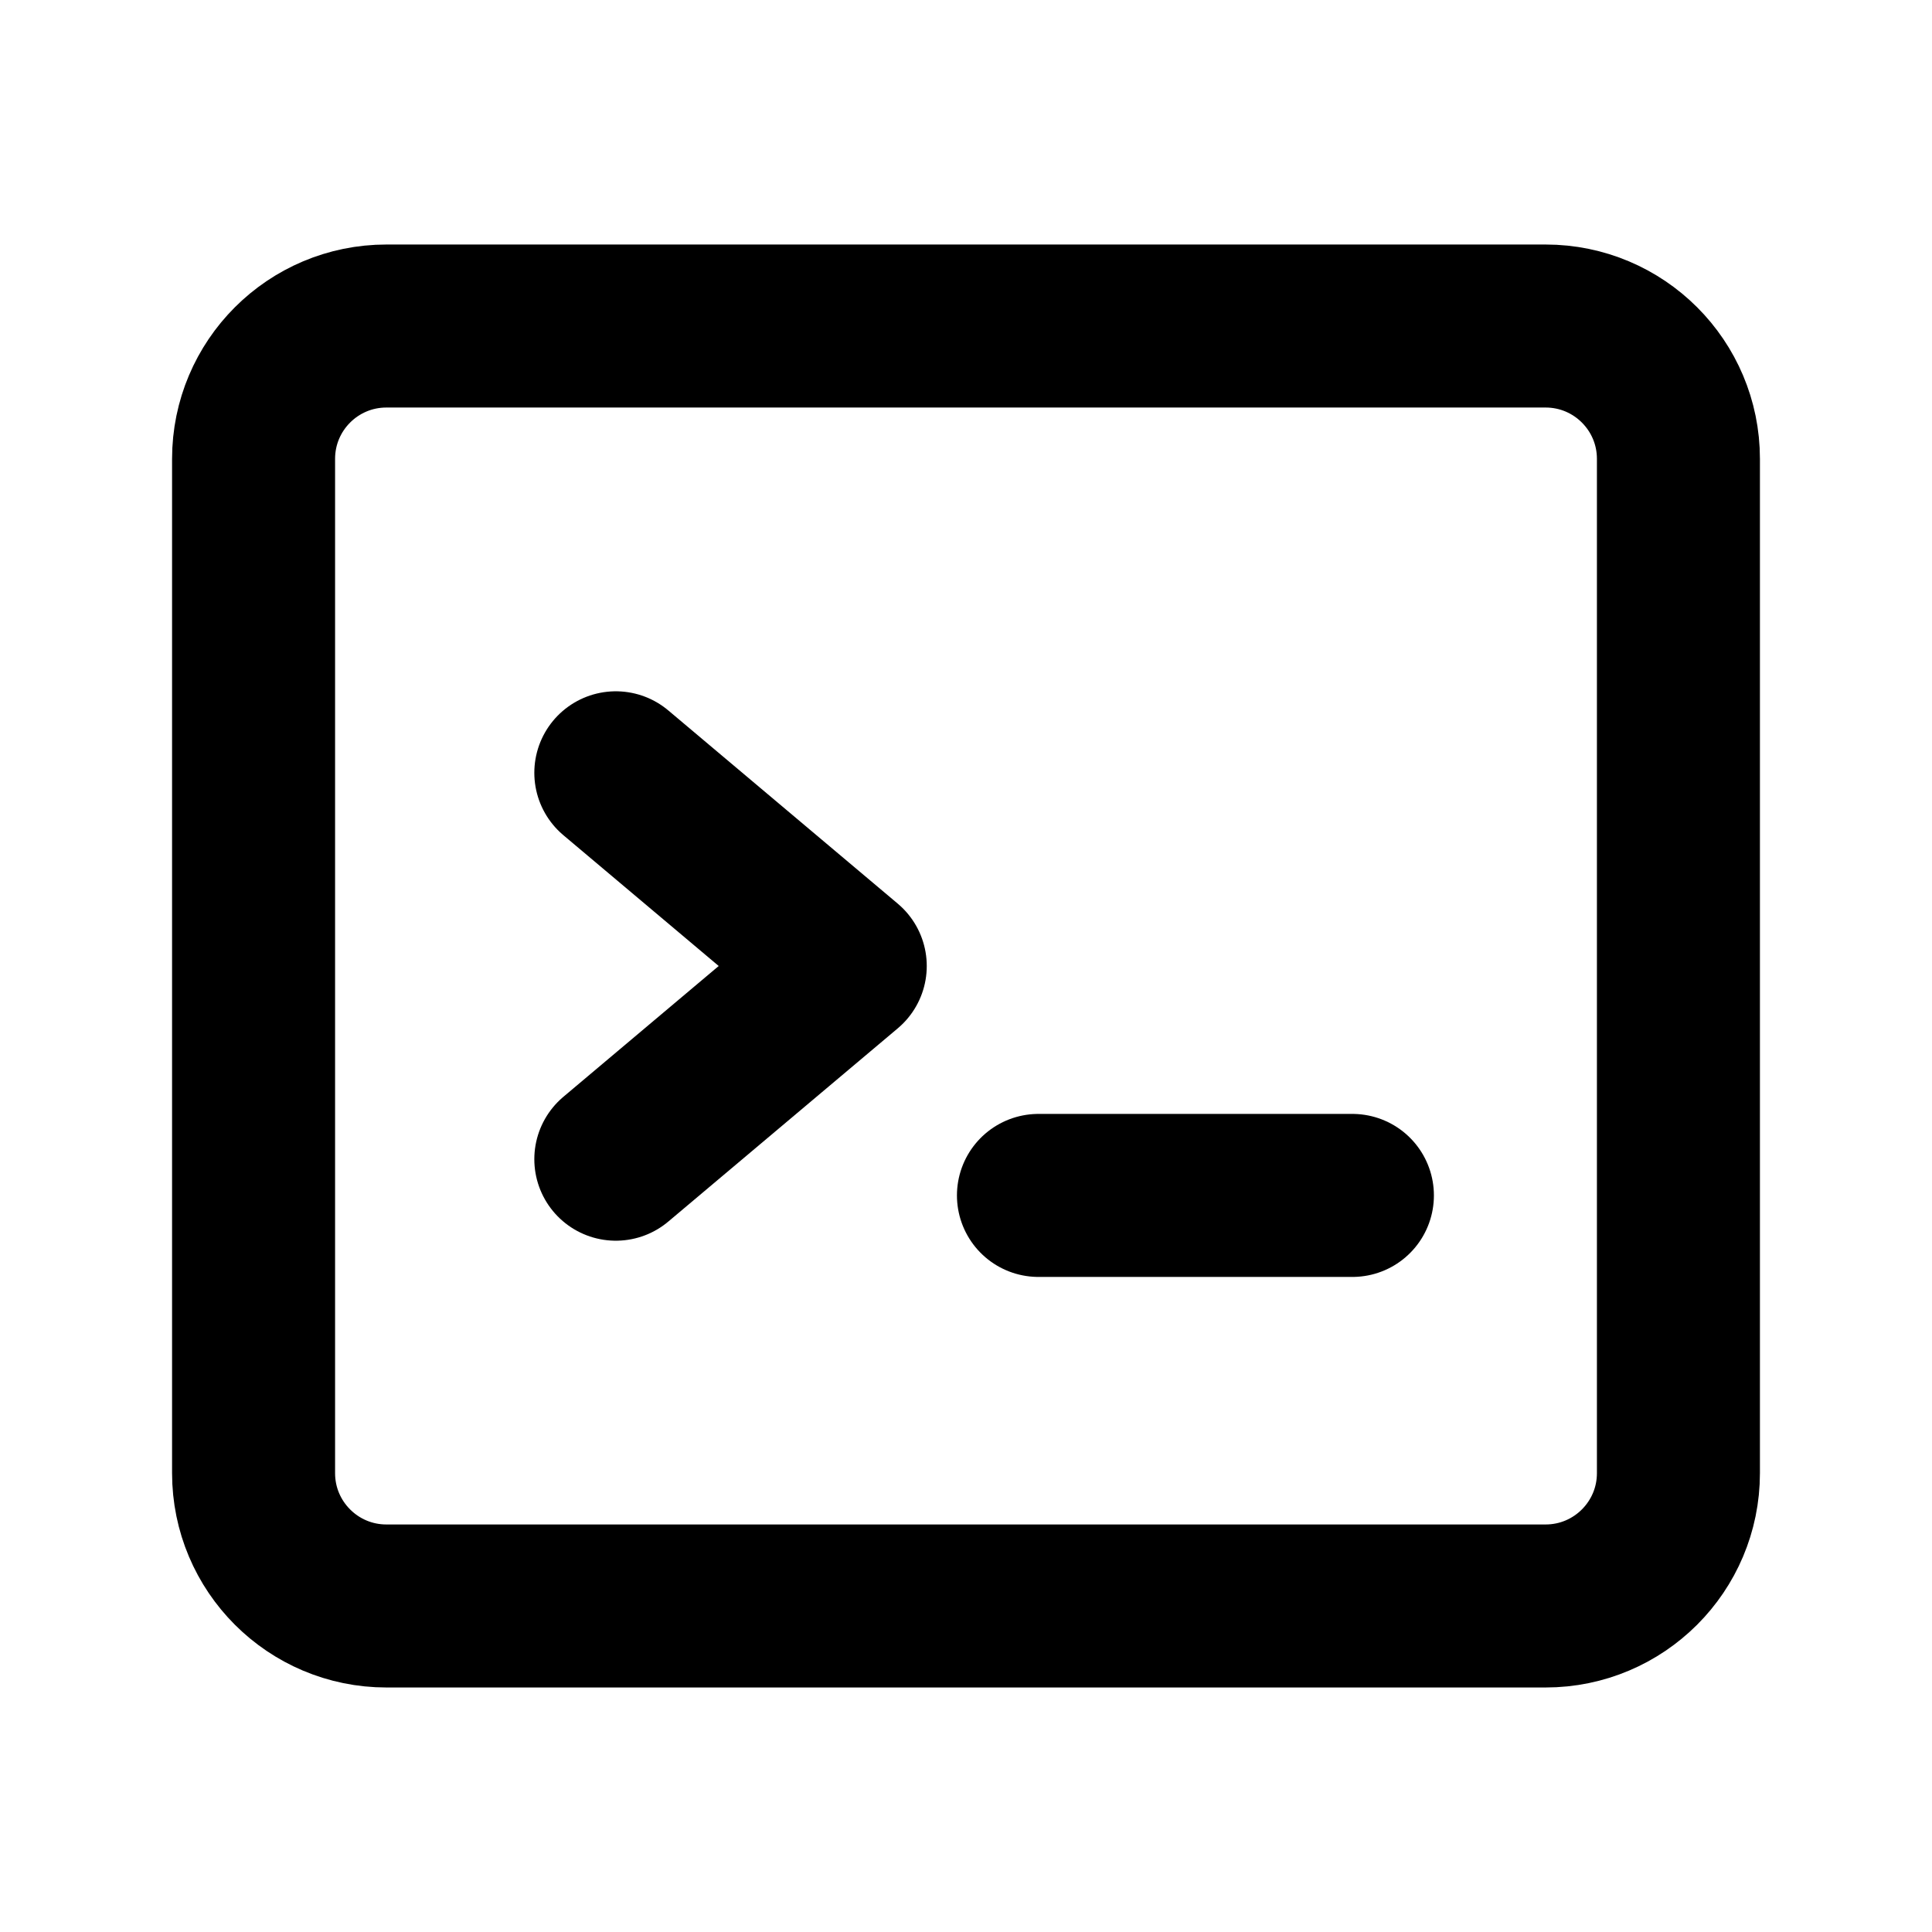
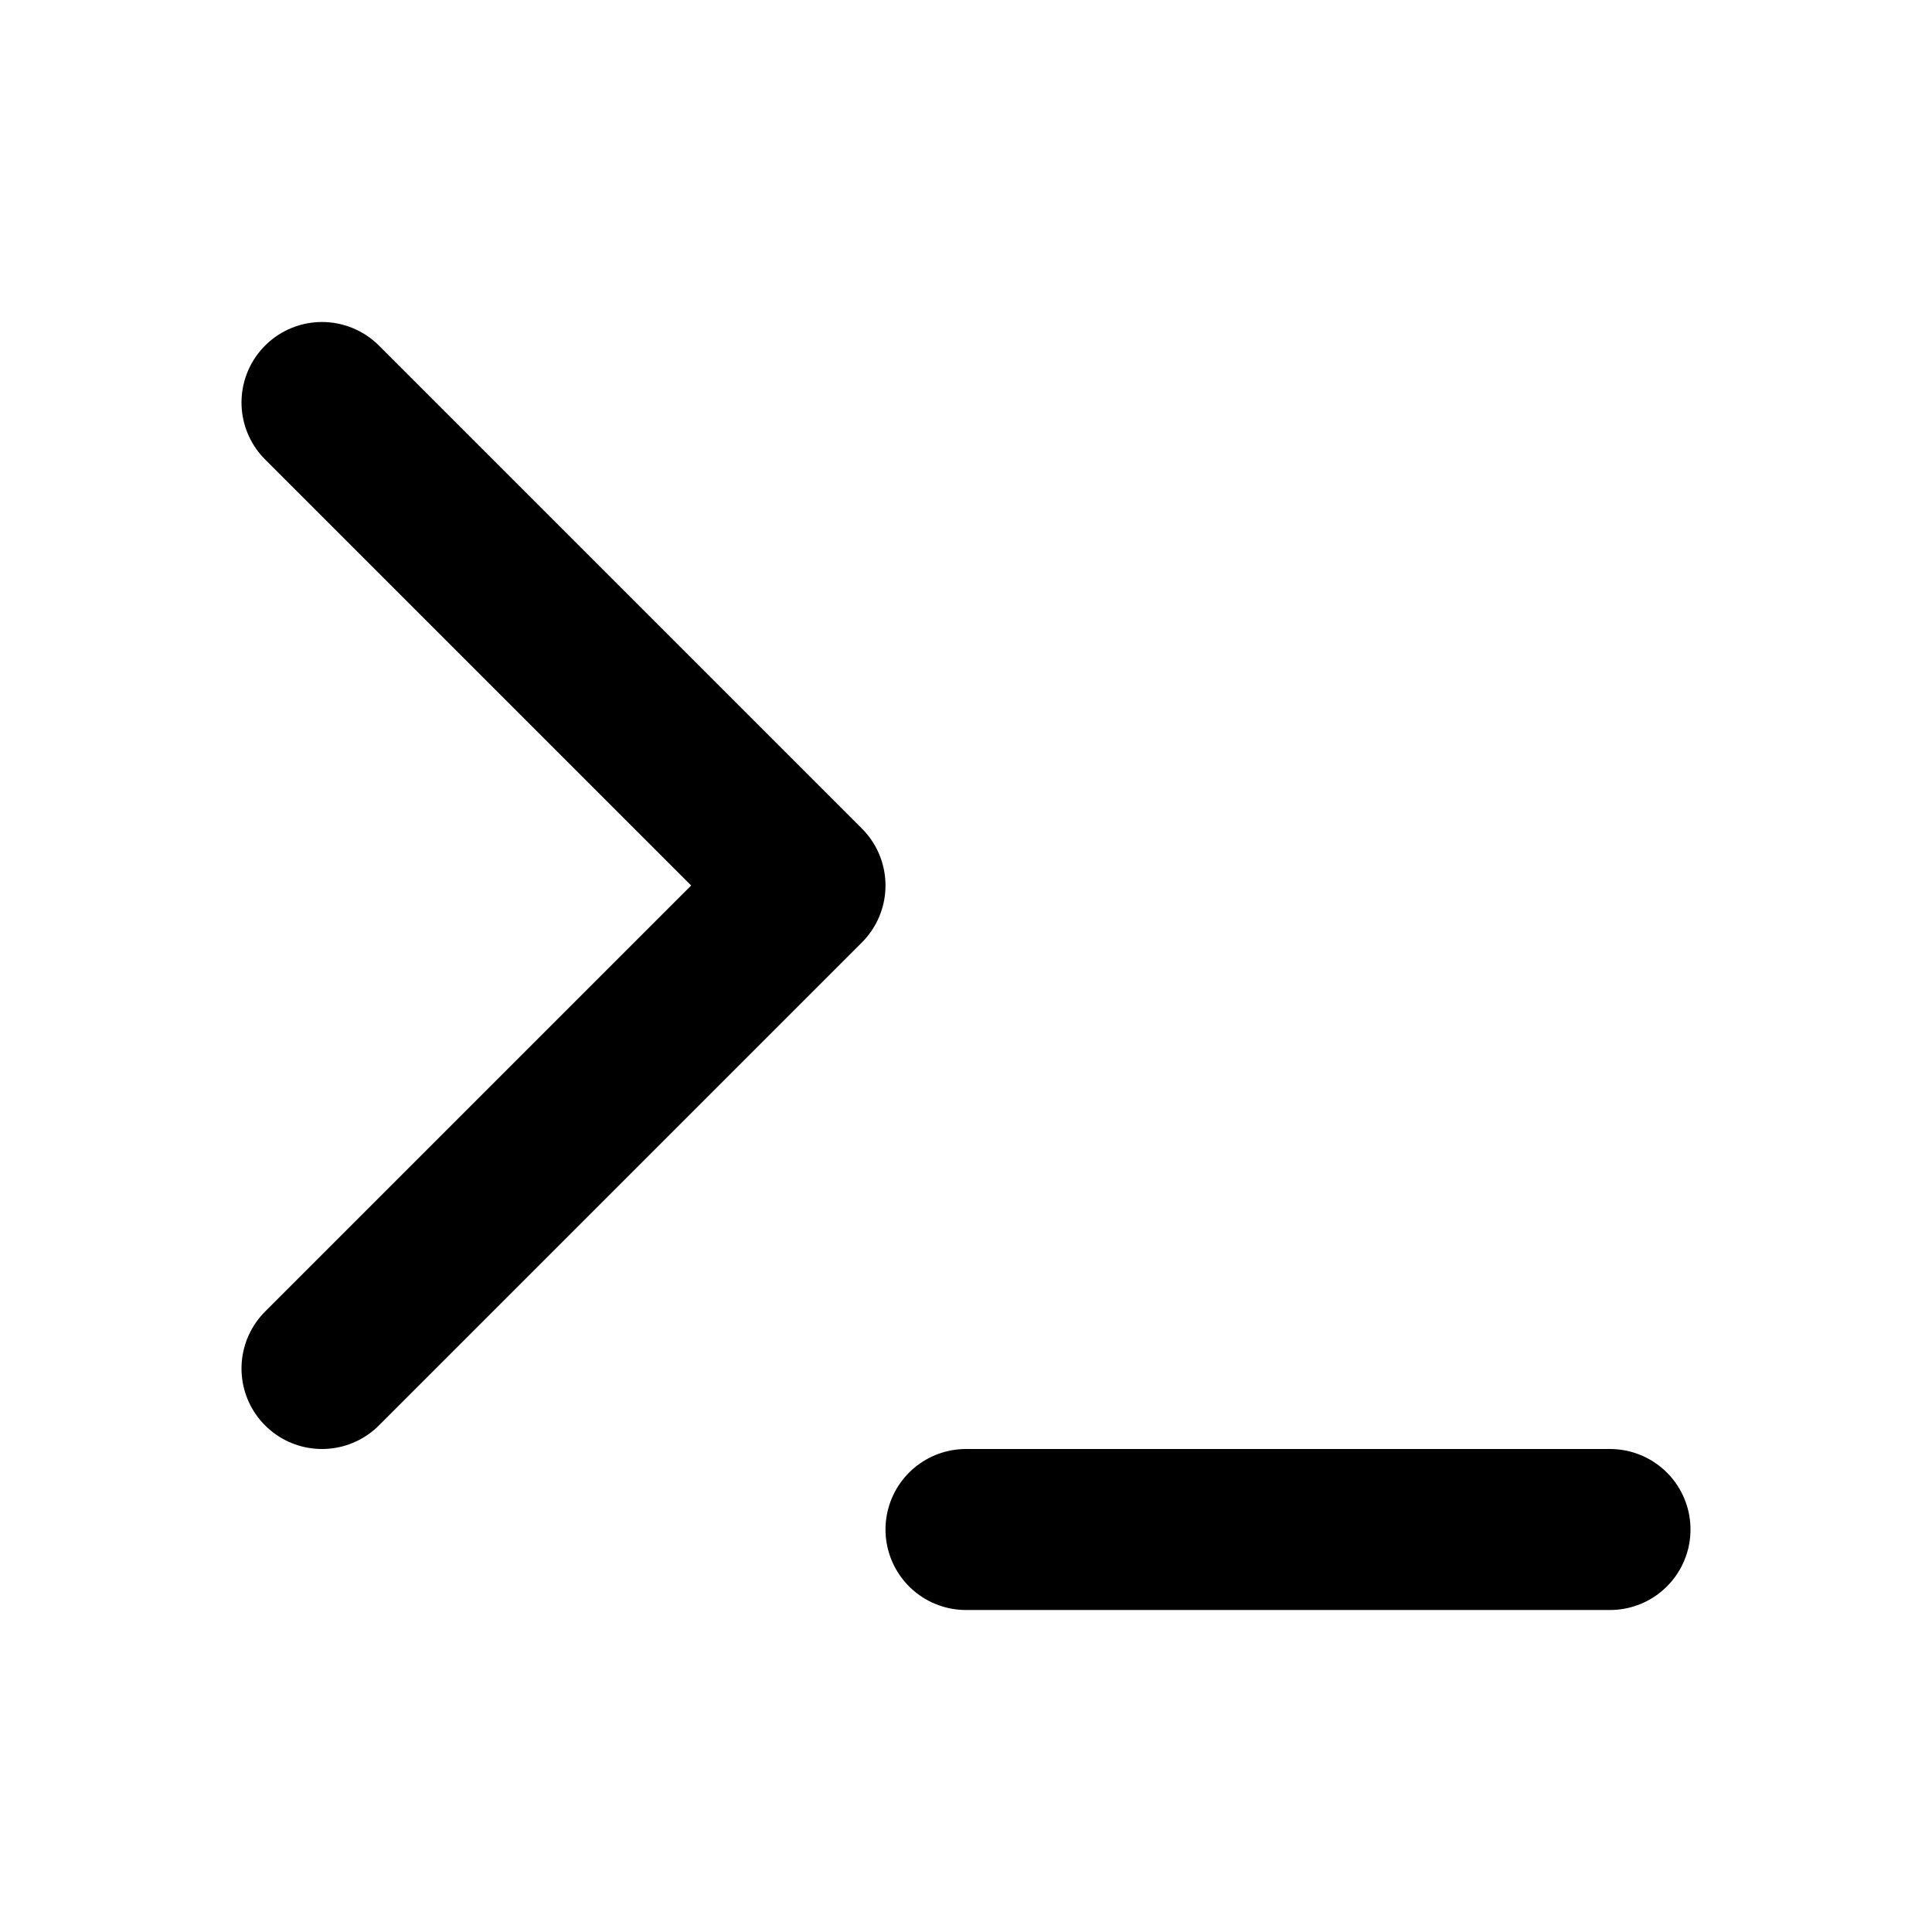
- <svg xmlns="http://www.w3.org/2000/svg" viewBox="0 0 16 16" fill="none" stroke="currentColor" stroke-width="1.35" stroke-linecap="round" stroke-linejoin="round">
-   <rect x="2.1" y="2.7" width="11.8" height="10.6" rx="1.1" />
-   <path d="M5.1 6.4 7 8l-1.9 1.6" />
-   <path d="M8.6 9.9h2.6" />
+ <svg xmlns="http://www.w3.org/2000/svg" viewBox="0 0 24 24" fill="none" stroke="currentColor" stroke-width="2" stroke-linecap="round" stroke-linejoin="round">
+   <path d="M12 19h8" />
+   <path d="m4 17 6-6-6-6" />
</svg>
